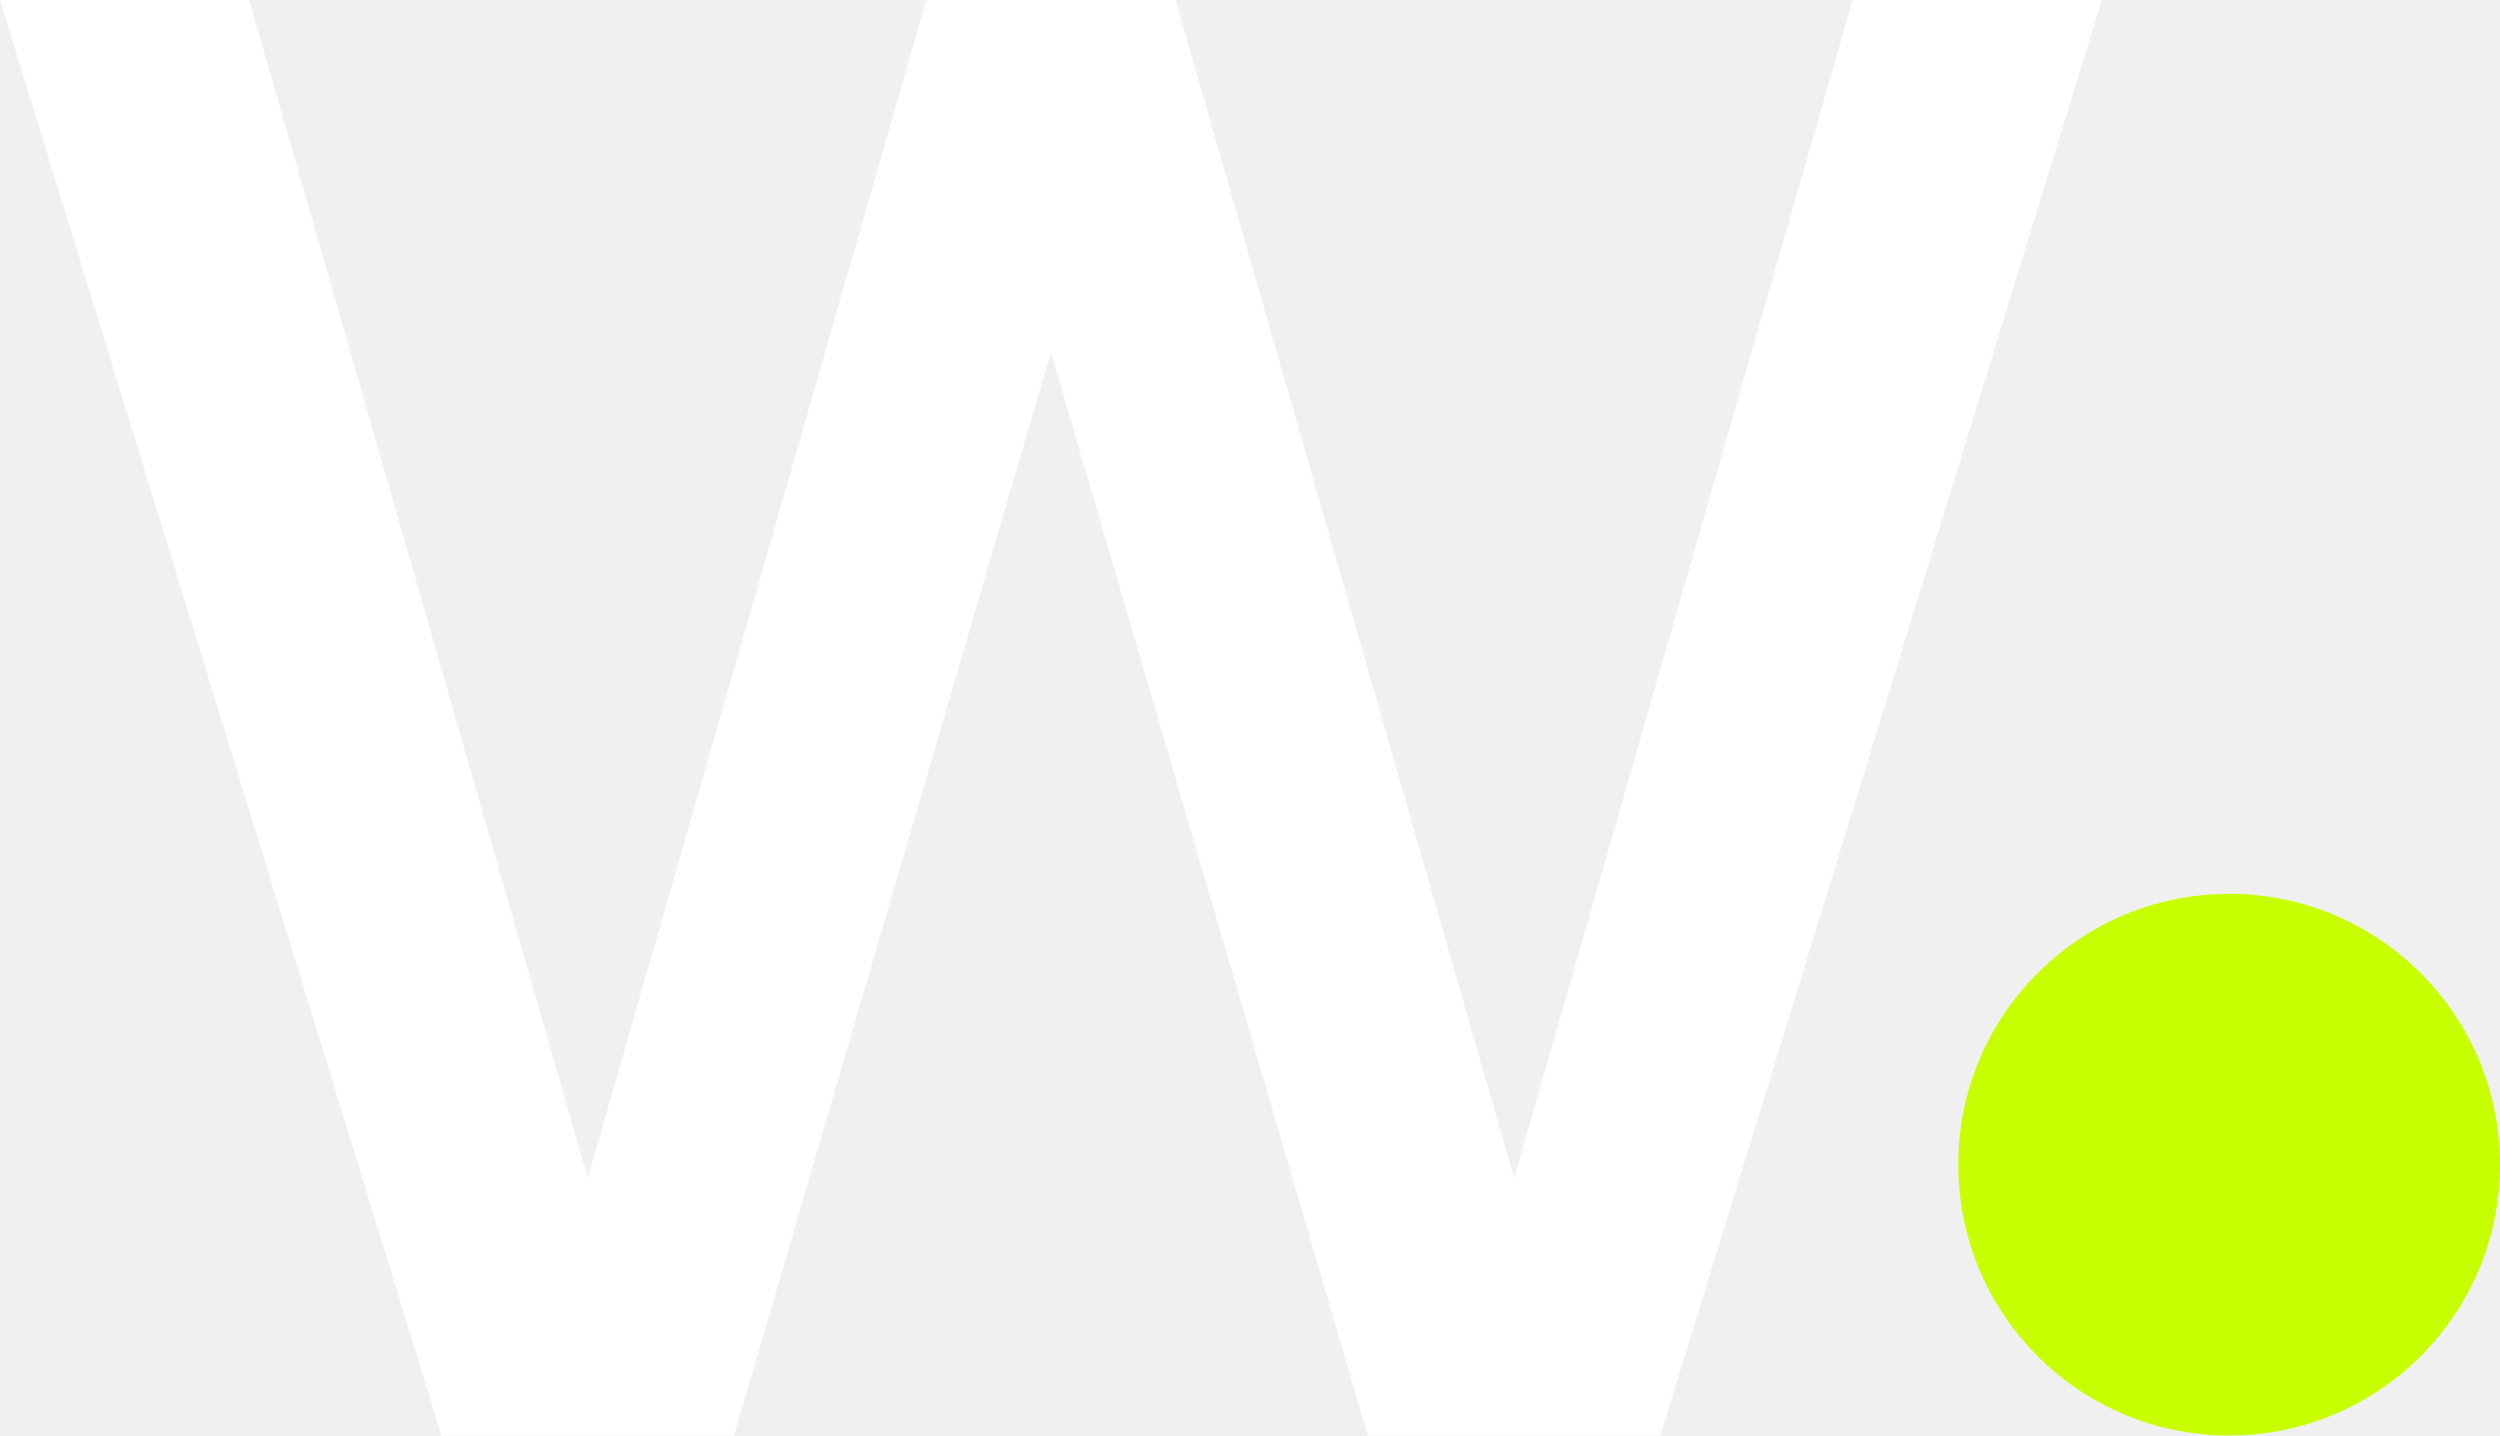
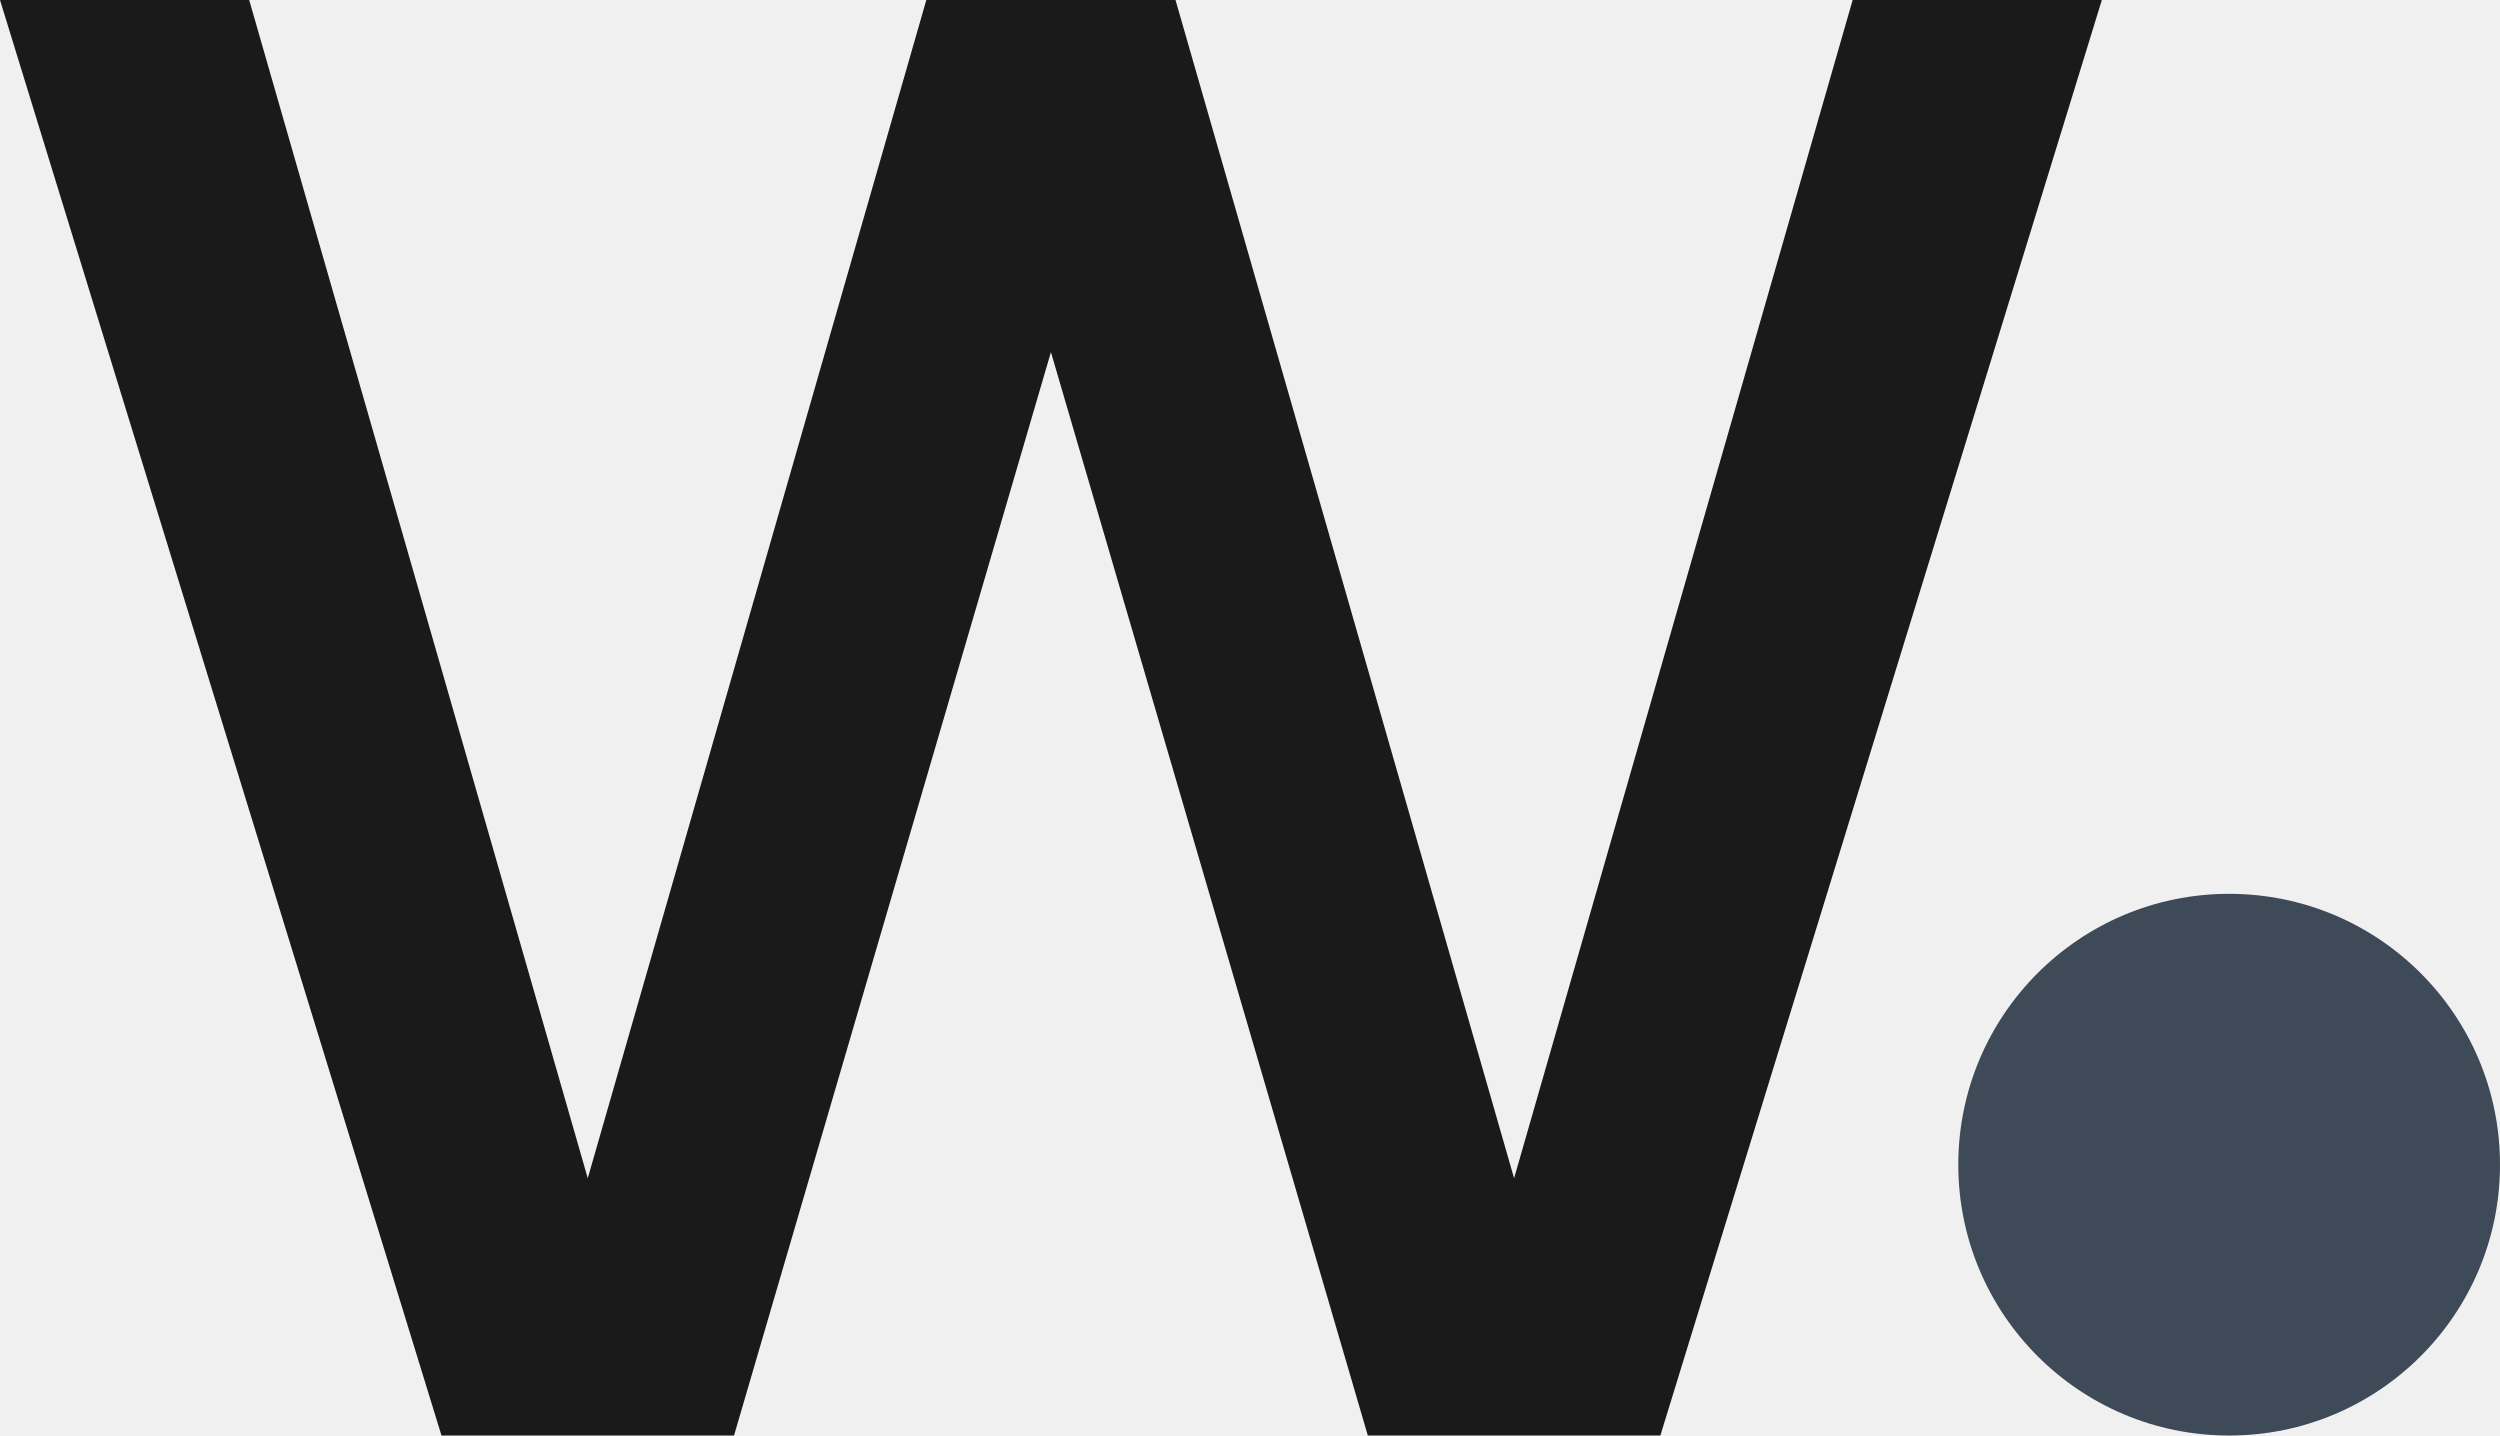
<svg xmlns="http://www.w3.org/2000/svg" viewBox="89.7 -53 92.3 53" width="92.3" height="53" role="img" aria-label="werun.dev">
-   <path d="M133.10-53L123.90-53L111.40-9.50L98.90-53L89.70-53L106 0L116.80 0L128.50-40L140.20 0L151 0L167.30-53L158.10-53L145.60-9.50Z" fill="#FFFFFF" />
-   <circle cx="172" cy="-10" r="10" fill="#C8FF00" />
+   <path d="M133.10-53L123.90-53L111.40-9.50L98.90-53L89.70-53L106 0L116.80 0L128.50-40L140.20 0L151 0L167.30-53L158.10-53L145.60-9.50Z" fill="#1a1a1a" />
+   <circle cx="172" cy="-10" r="10" fill="#3e4a57" />
</svg>
